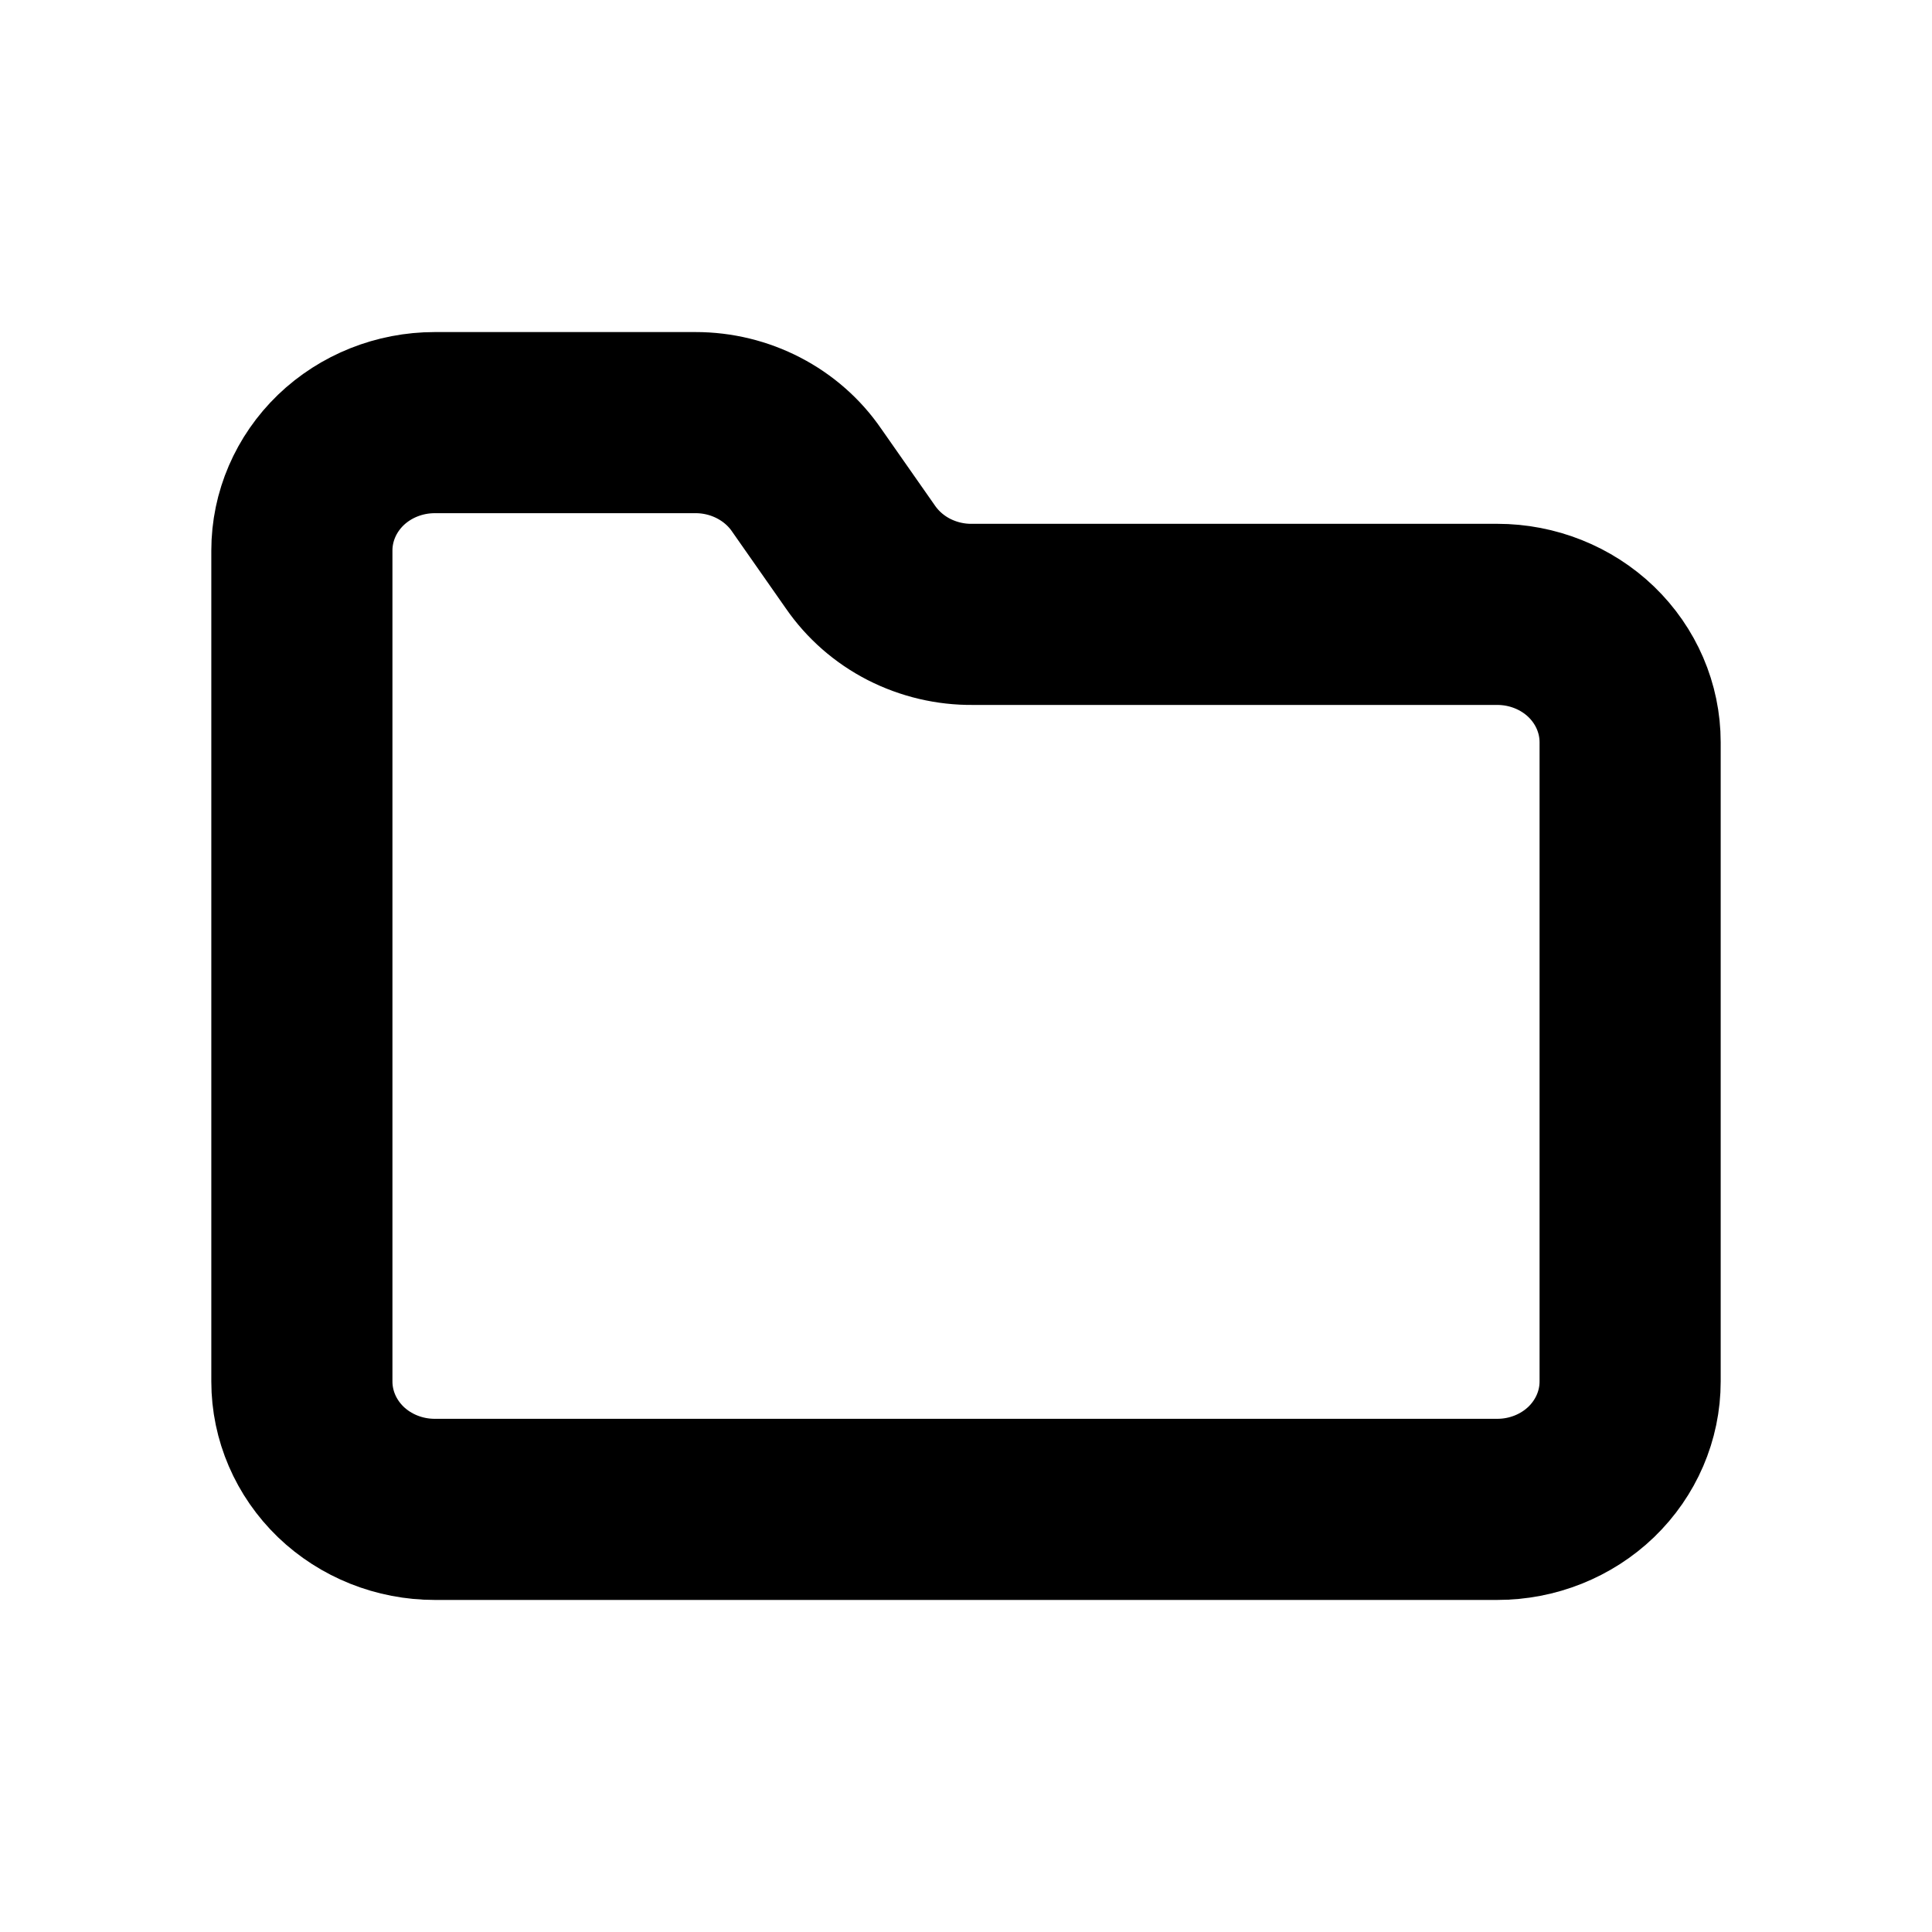
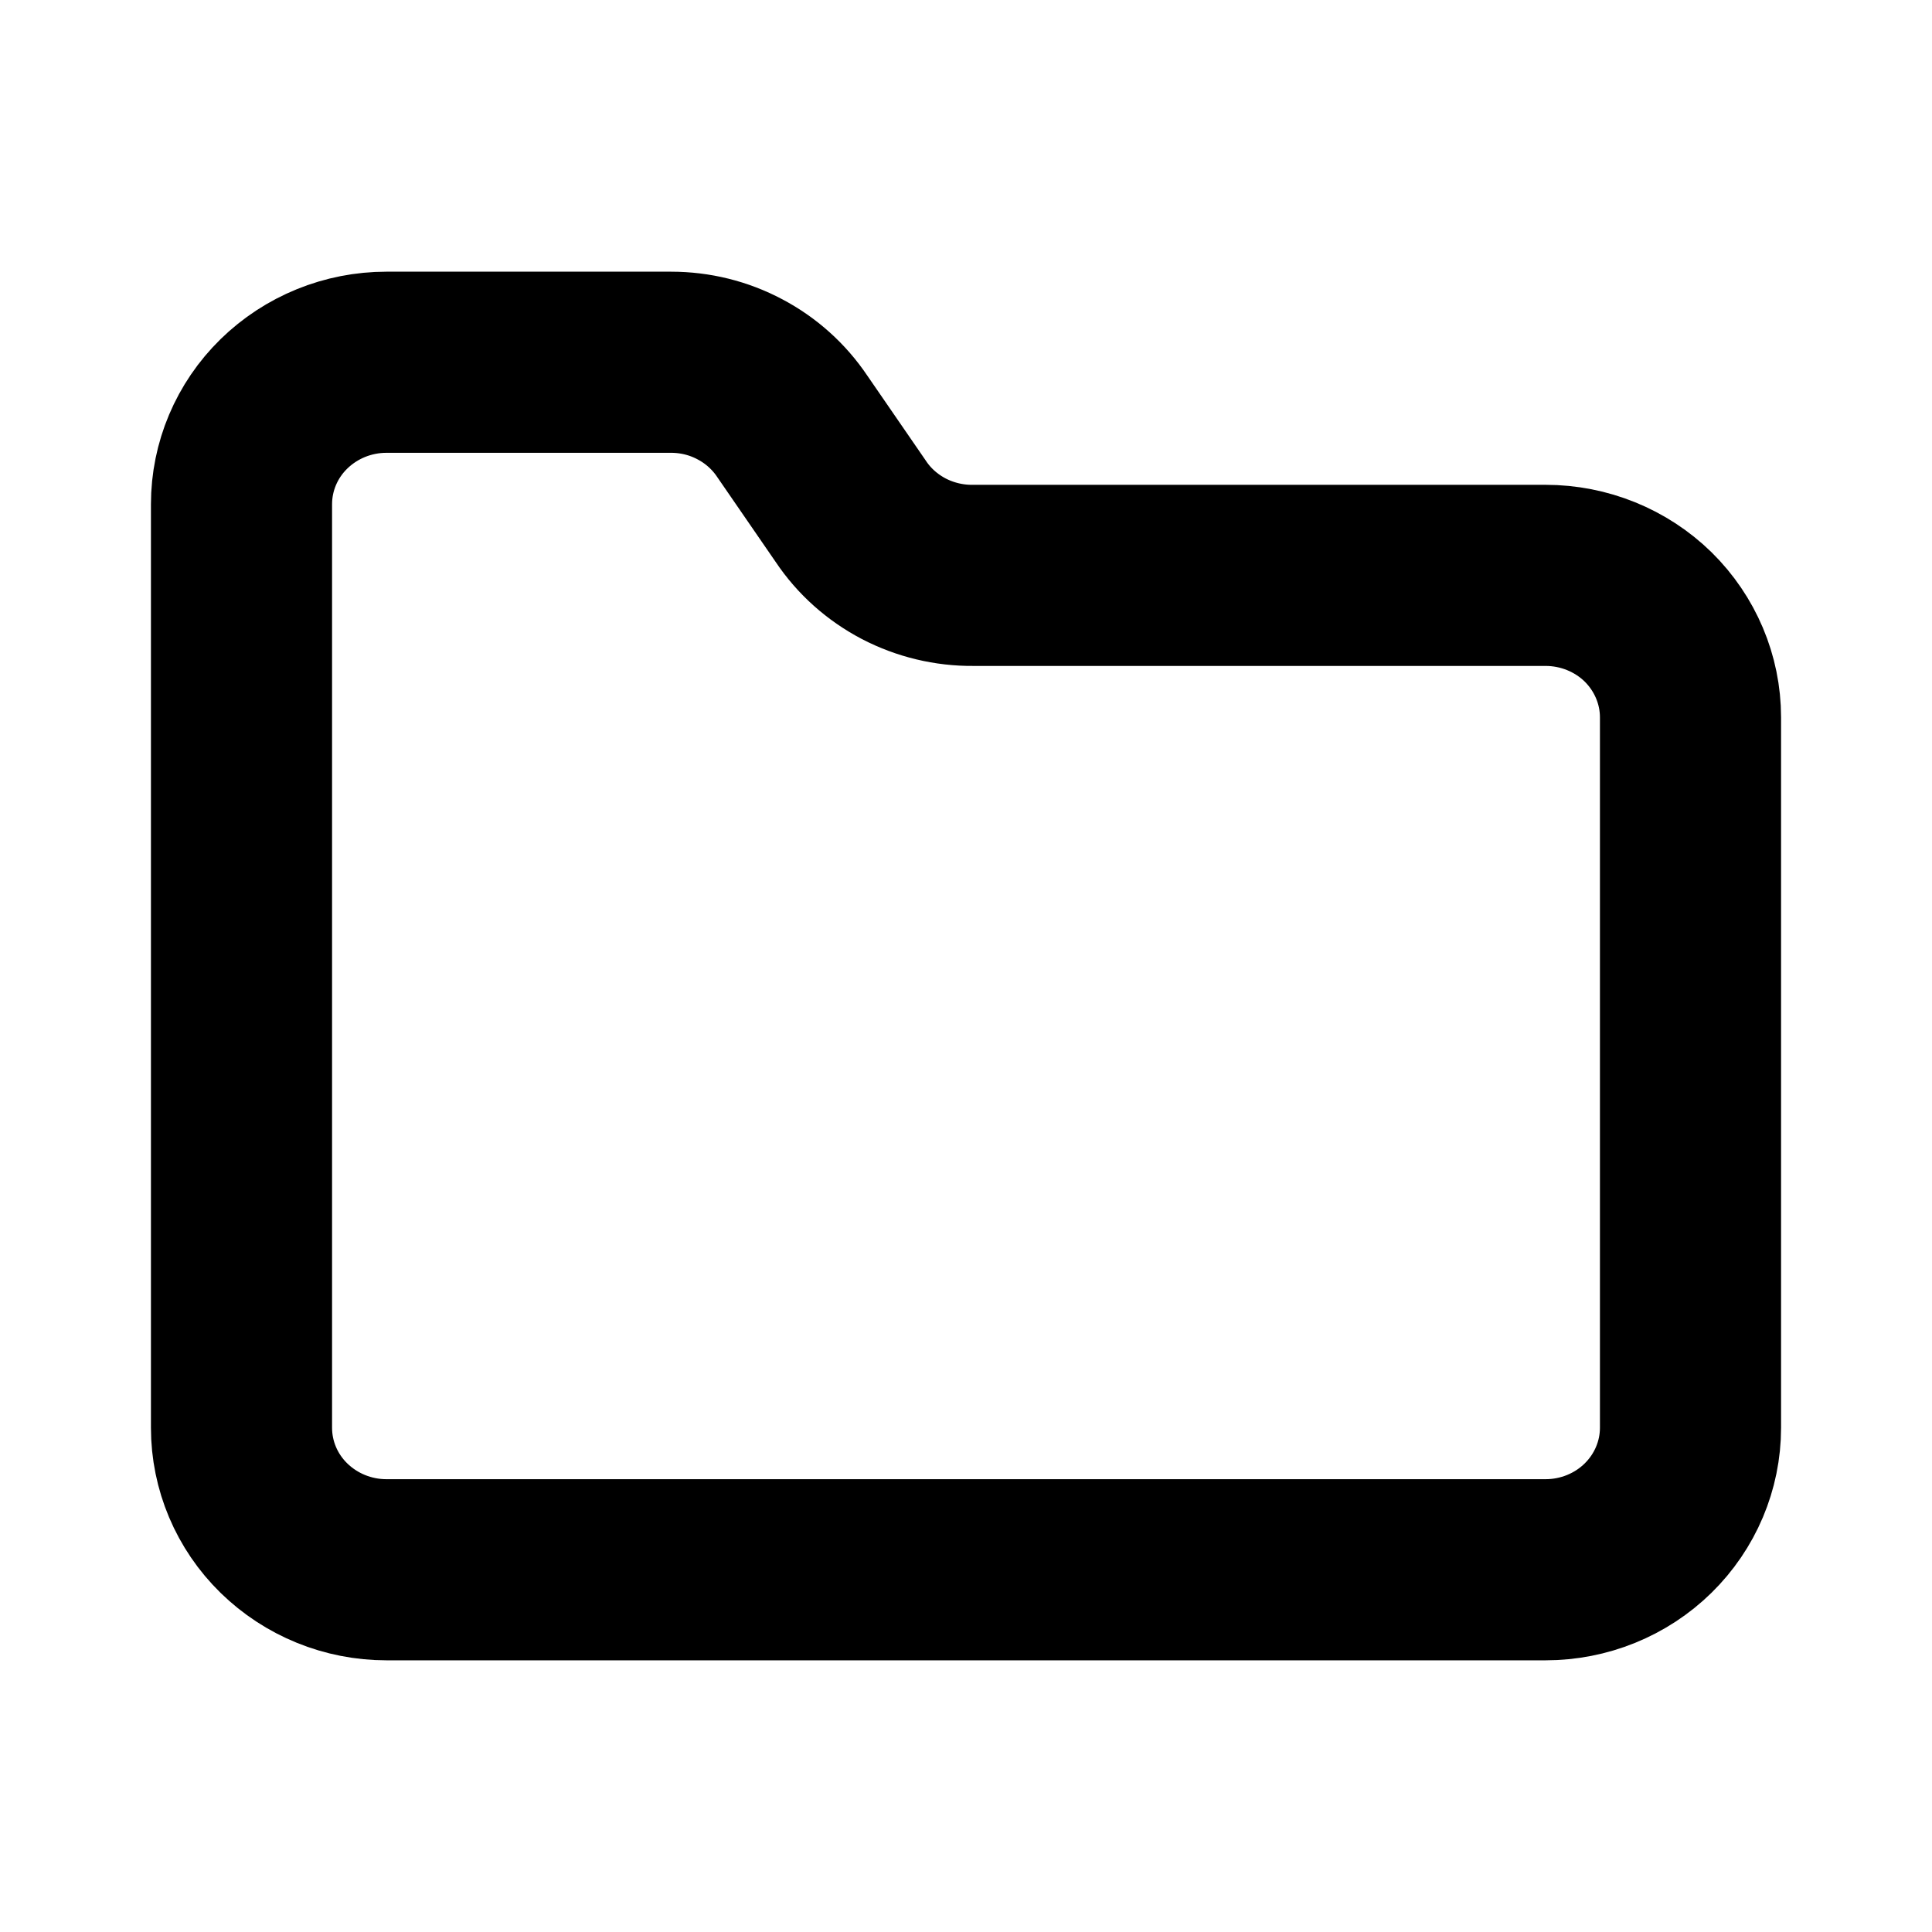
<svg xmlns="http://www.w3.org/2000/svg" width="16" height="16" viewBox="0 0 16 16" fill="none">
-   <path d="M12.4 12.5C12.692 12.5 12.972 12.388 13.178 12.19C13.384 11.991 13.5 11.722 13.5 11.441V6.147C13.5 5.866 13.384 5.597 13.178 5.398C12.972 5.2 12.692 5.088 12.4 5.088H8.055C7.871 5.09 7.69 5.047 7.527 4.964C7.365 4.881 7.227 4.76 7.125 4.612L6.68 3.976C6.58 3.83 6.443 3.71 6.283 3.627C6.123 3.544 5.944 3.5 5.761 3.5H3.6C3.308 3.5 3.028 3.612 2.822 3.81C2.616 4.009 2.5 4.278 2.5 4.559V11.441C2.5 11.722 2.616 11.991 2.822 12.19C3.028 12.388 3.308 12.5 3.6 12.5H12.4Z" stroke="black" stroke-width="1.5" stroke-linecap="round" stroke-linejoin="round" />
+   <path d="M12.8 13C13.118 13 13.424 12.876 13.649 12.655C13.873 12.435 14 12.136 14 11.824V5.941C14 5.629 13.873 5.33 13.649 5.109C13.424 4.889 13.118 4.765 12.8 4.765H8.06C7.859 4.767 7.661 4.719 7.484 4.627C7.307 4.534 7.156 4.4 7.046 4.235L6.56 3.529C6.451 3.367 6.302 3.233 6.127 3.141C5.952 3.048 5.757 3 5.558 3H3.2C2.882 3 2.577 3.124 2.351 3.345C2.126 3.565 2 3.864 2 4.176V11.824C2 12.136 2.126 12.435 2.351 12.655C2.577 12.876 2.882 13 3.2 13H12.8Z" stroke="black" stroke-width="1.5" stroke-linecap="round" stroke-linejoin="round" />
</svg>
